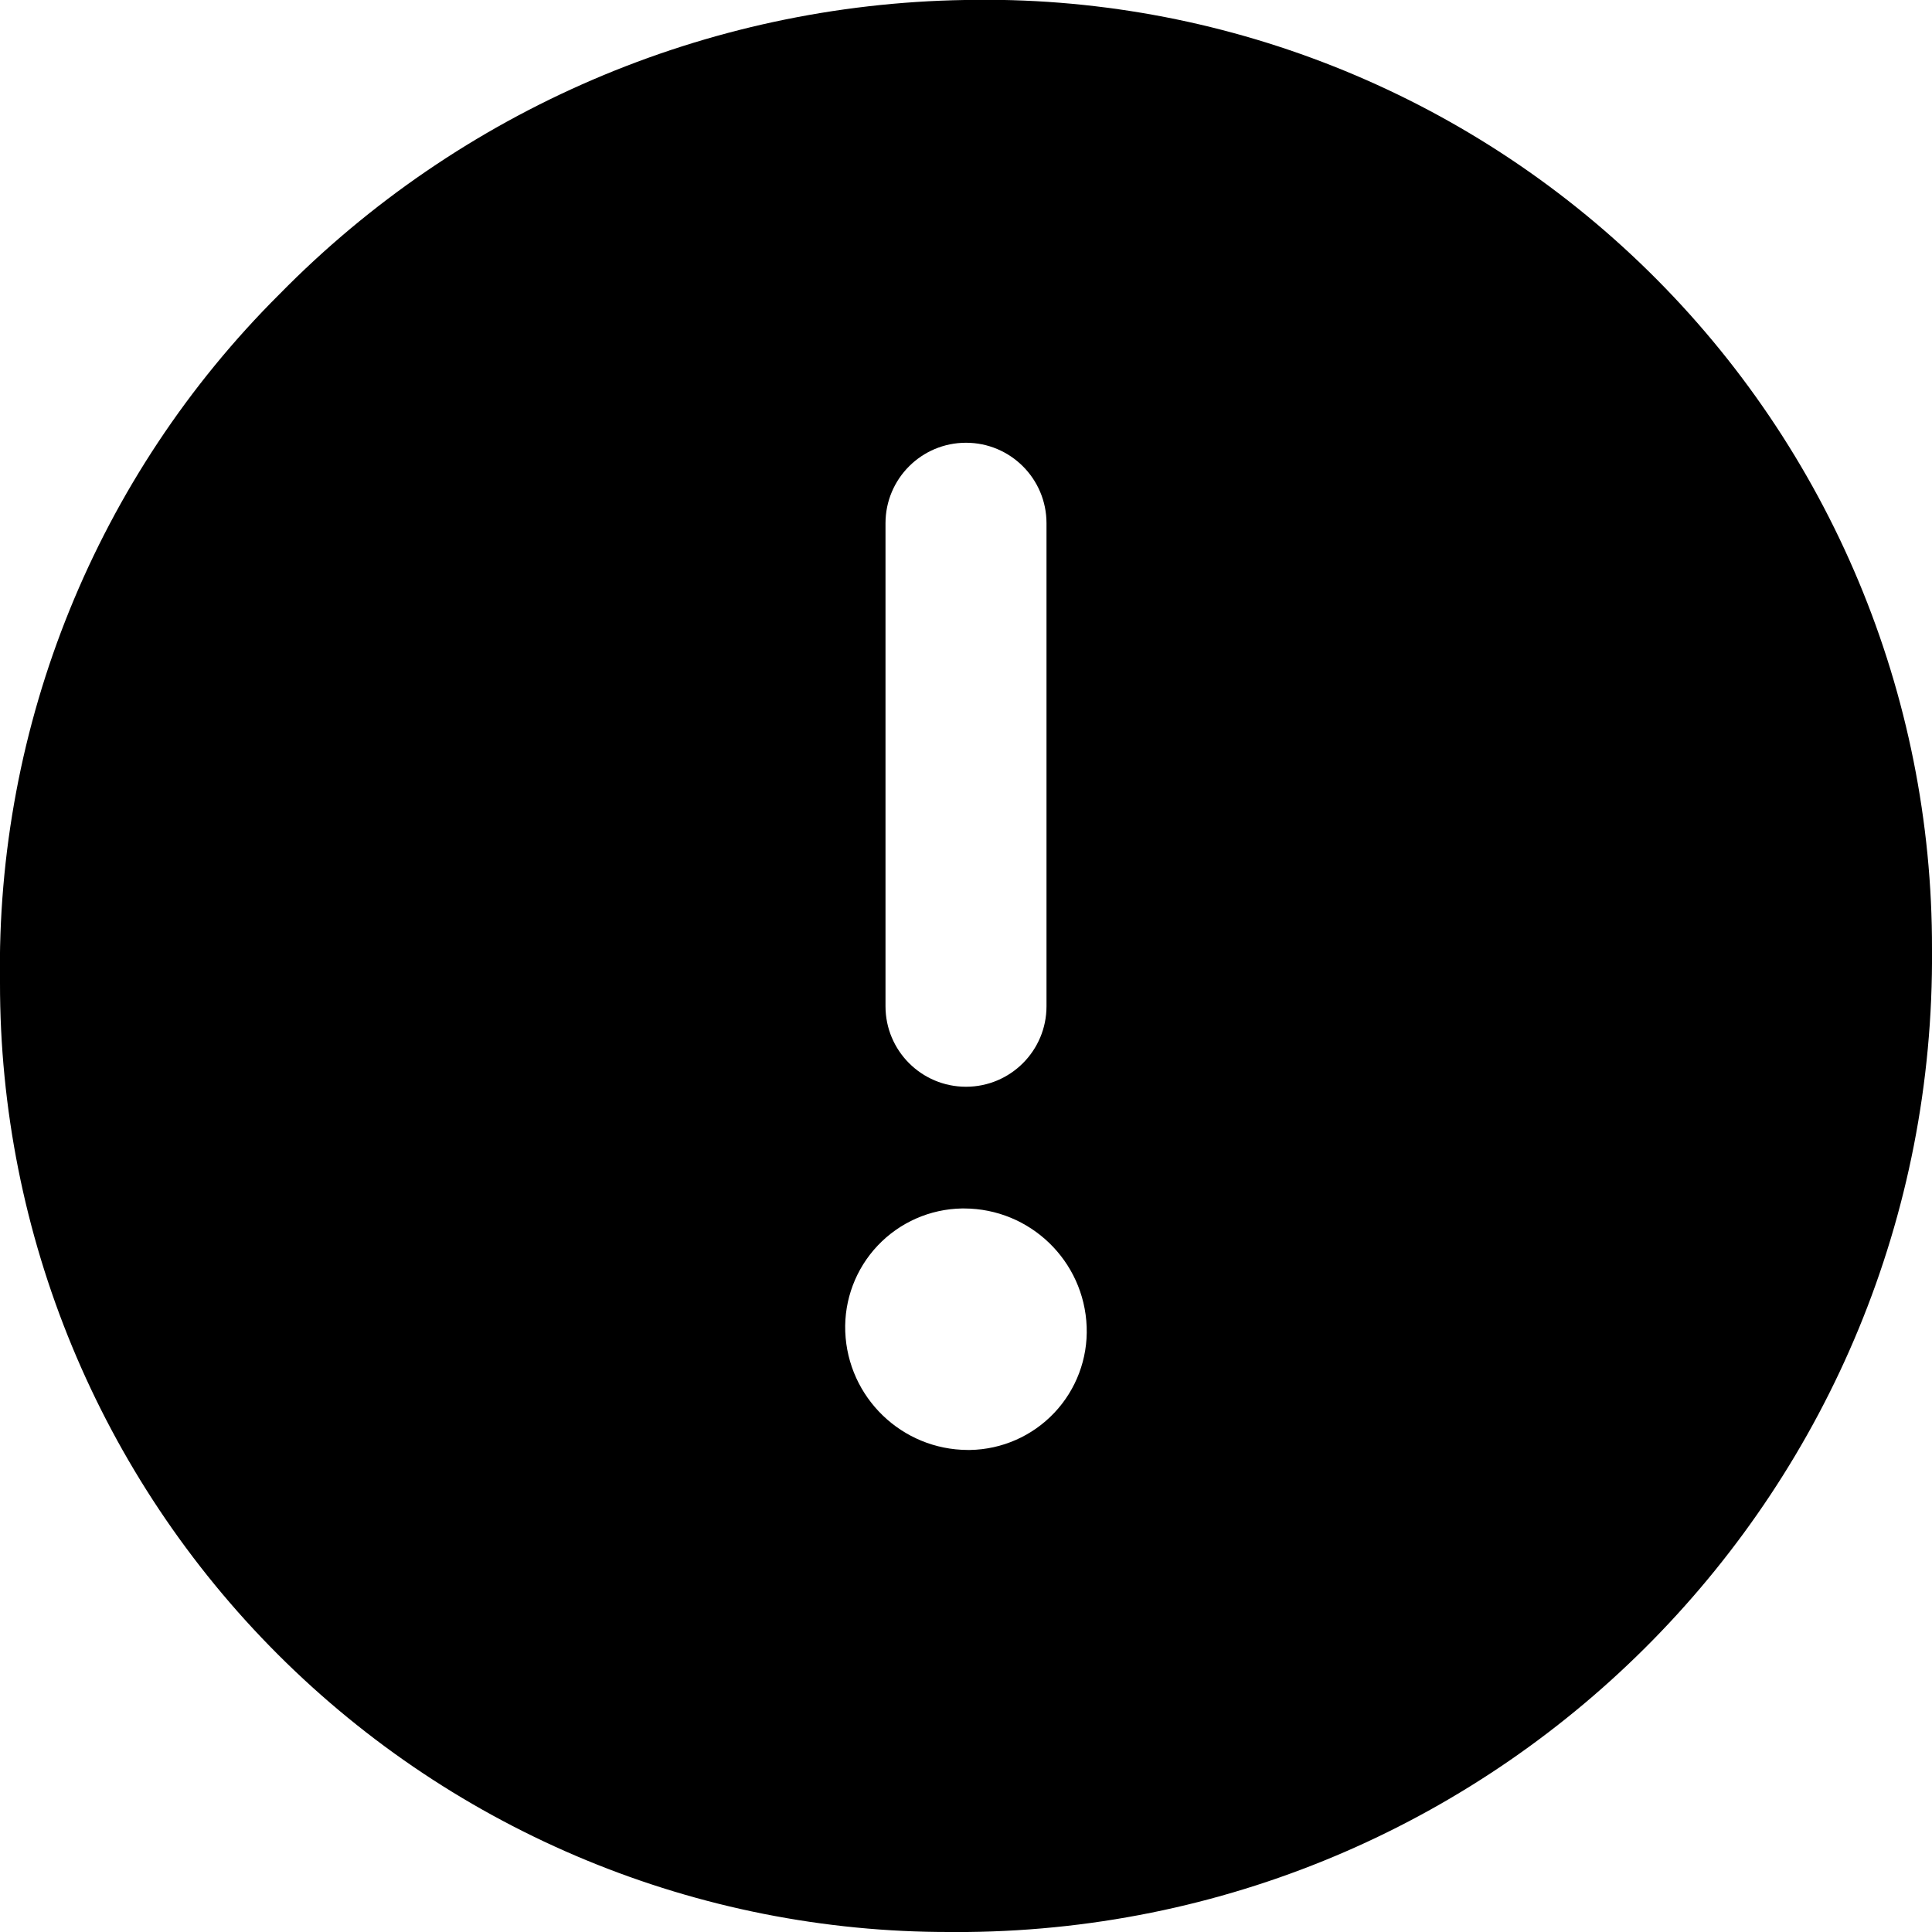
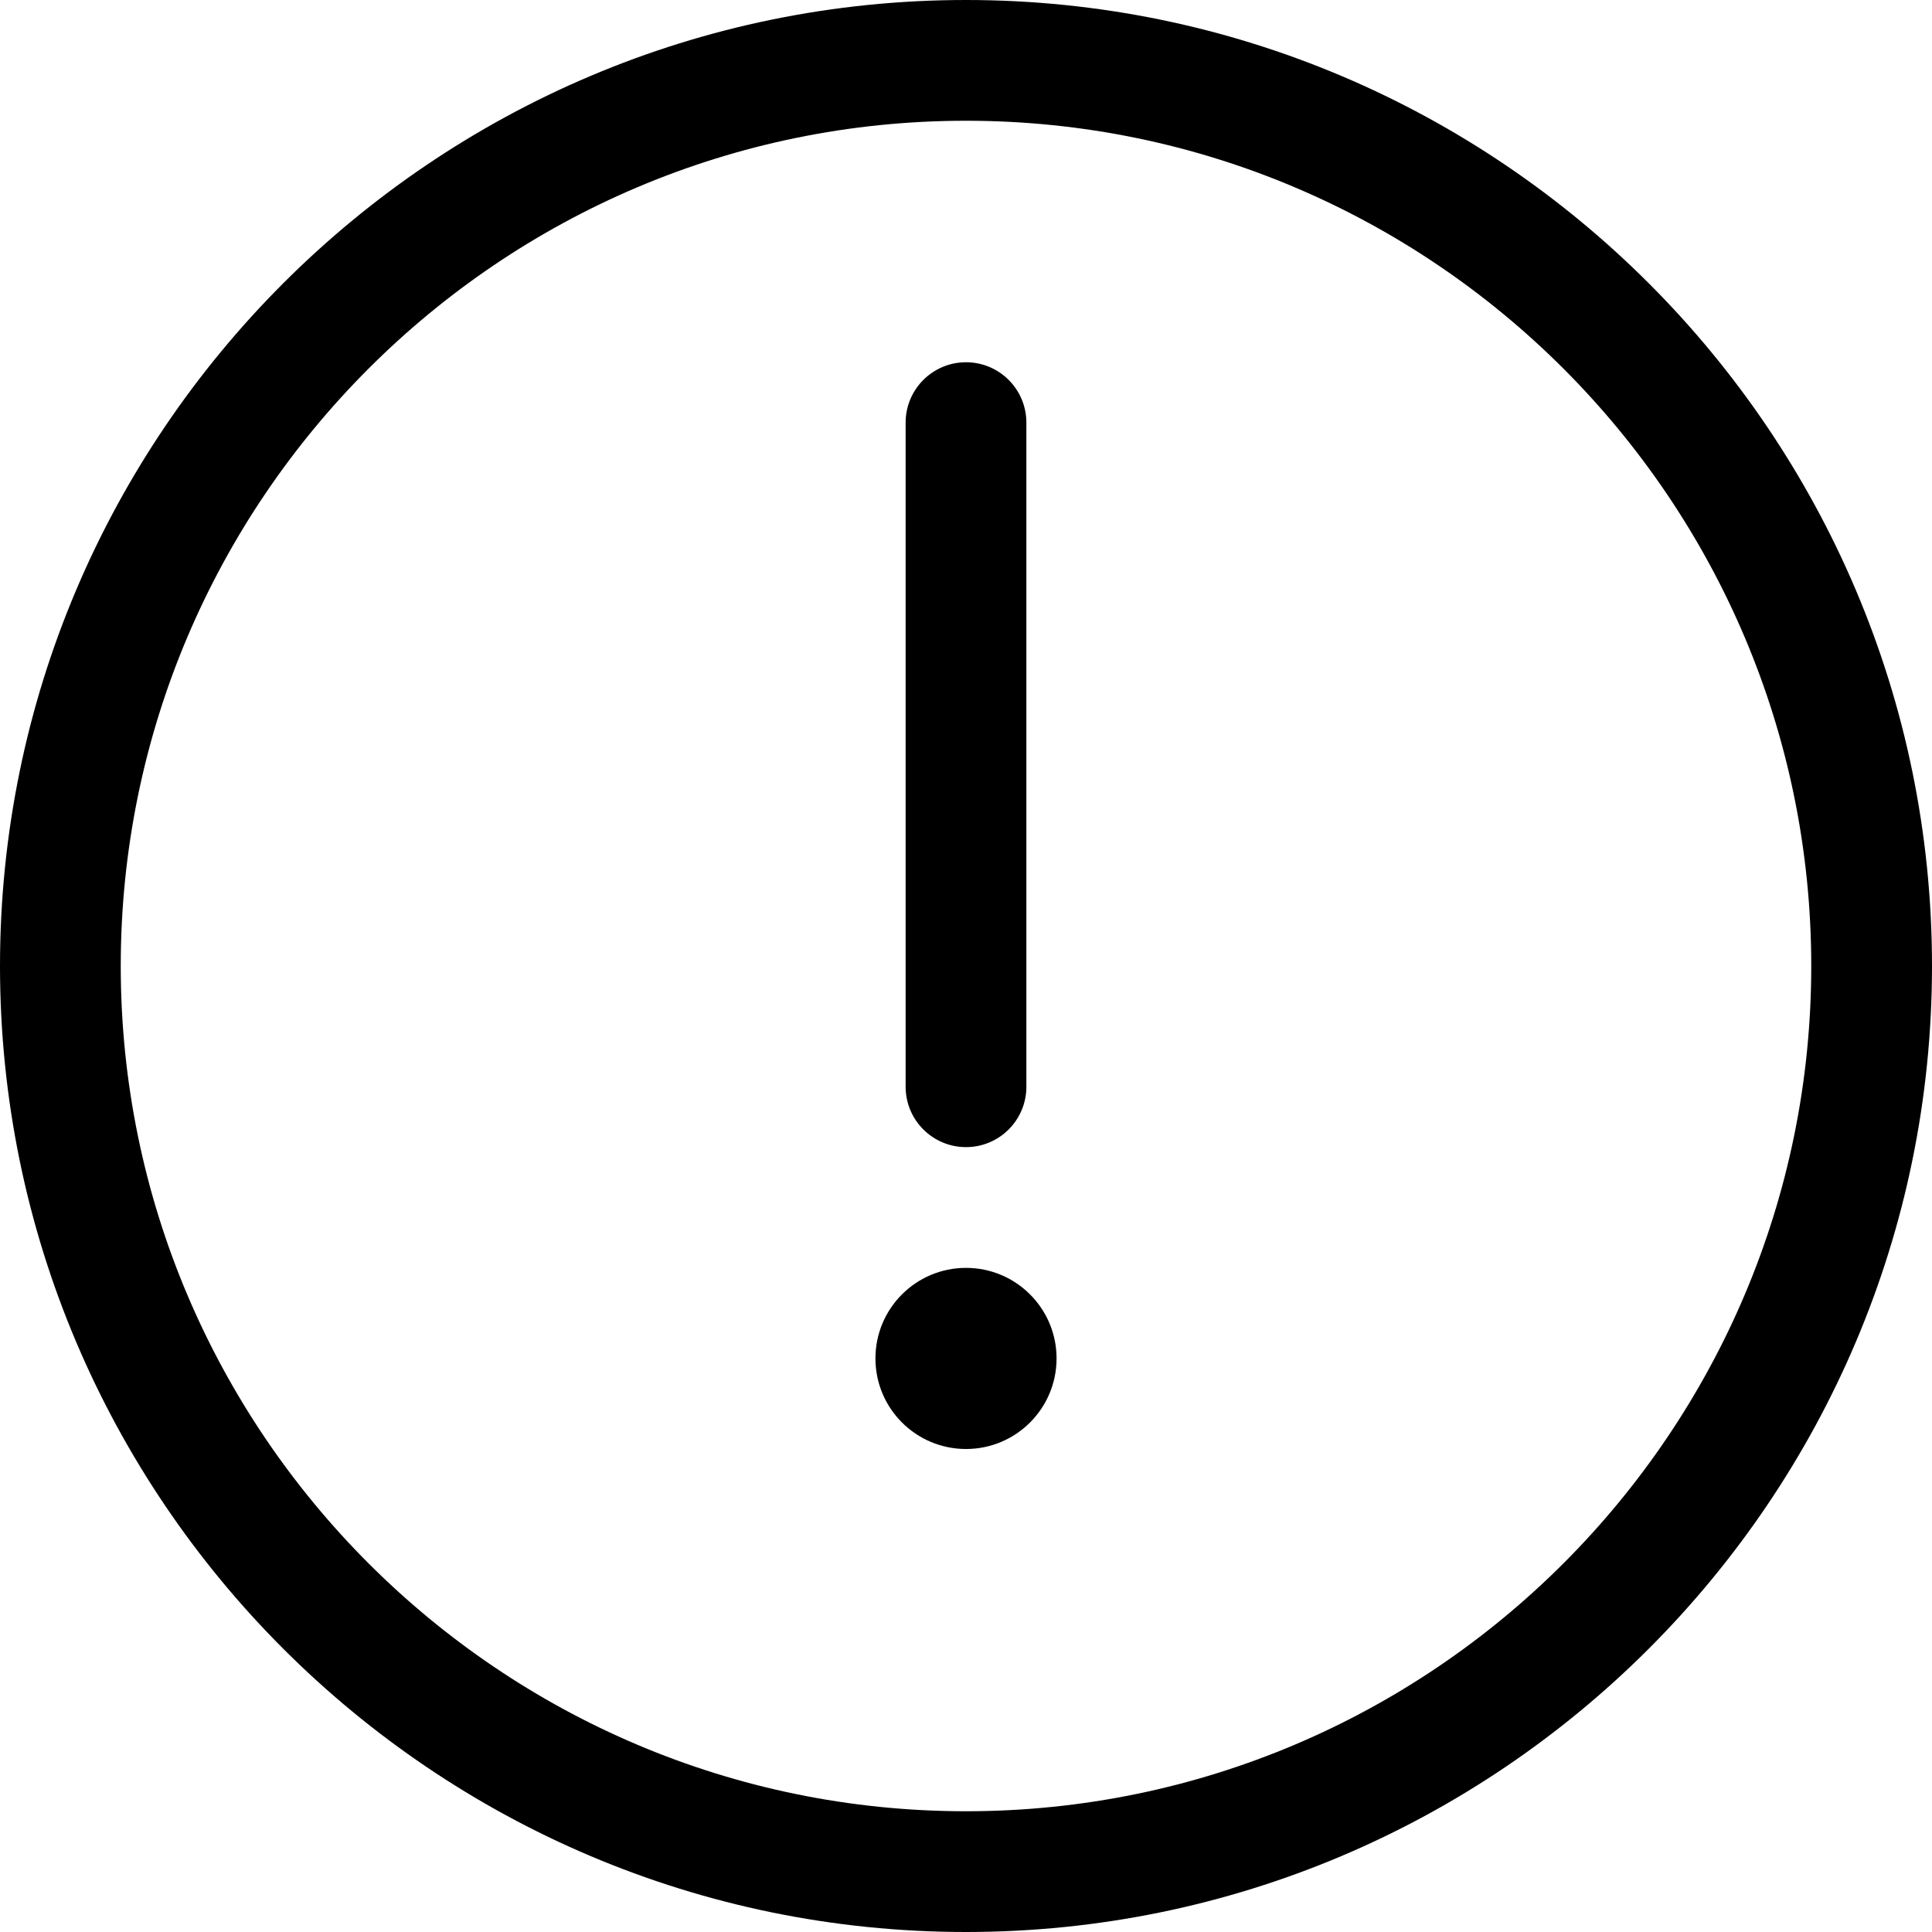
- <svg xmlns="http://www.w3.org/2000/svg" viewBox="0 0 24 24">
-   <path d="M11.983,0a12.206,12.206,0,0,0-8.51,3.653A11.8,11.8,0,0,0,0,12.207,11.779,11.779,0,0,0,11.8,24h.214A12.111,12.111,0,0,0,24,11.791h0A11.766,11.766,0,0,0,11.983,0ZM10.5,16.542a1.476,1.476,0,0,1,1.449-1.53h.027a1.527,1.527,0,0,1,1.523,1.47,1.475,1.475,0,0,1-1.449,1.53h-.027A1.529,1.529,0,0,1,10.5,16.542ZM11,12.5v-6a1,1,0,0,1,2,0v6a1,1,0,1,1-2,0Z" />
+ <svg xmlns="http://www.w3.org/2000/svg" version="1.1" id="Layer_1" x="0px" y="0px" viewBox="0 0 24 24" style="enable-background:new 0 0 24 24;" xml:space="preserve">
+   <g>
+     <circle cx="12" cy="16.875" r="1.125" />
+     <path d="M12,14.25c-0.414,0-0.75-0.336-0.75-0.75V5.25c0-0.414,0.336-0.75,0.75-0.75s0.75,0.336,0.75,0.75v8.25   C12.75,13.914,12.414,14.25,12,14.25z" />
+     <path d="M12,24C5.383,24,0,18.617,0,12C0,5.383,5.383,0,12,0c6.617,0,12,5.383,12,12C24,18.617,18.617,24,12,24z M12,1.5   C6.21,1.5,1.5,6.21,1.5,12c0,5.79,4.71,10.5,10.5,10.5c5.79,0,10.5-4.71,10.5-10.5C22.5,6.21,17.79,1.5,12,1.5z" />
+   </g>
</svg>
